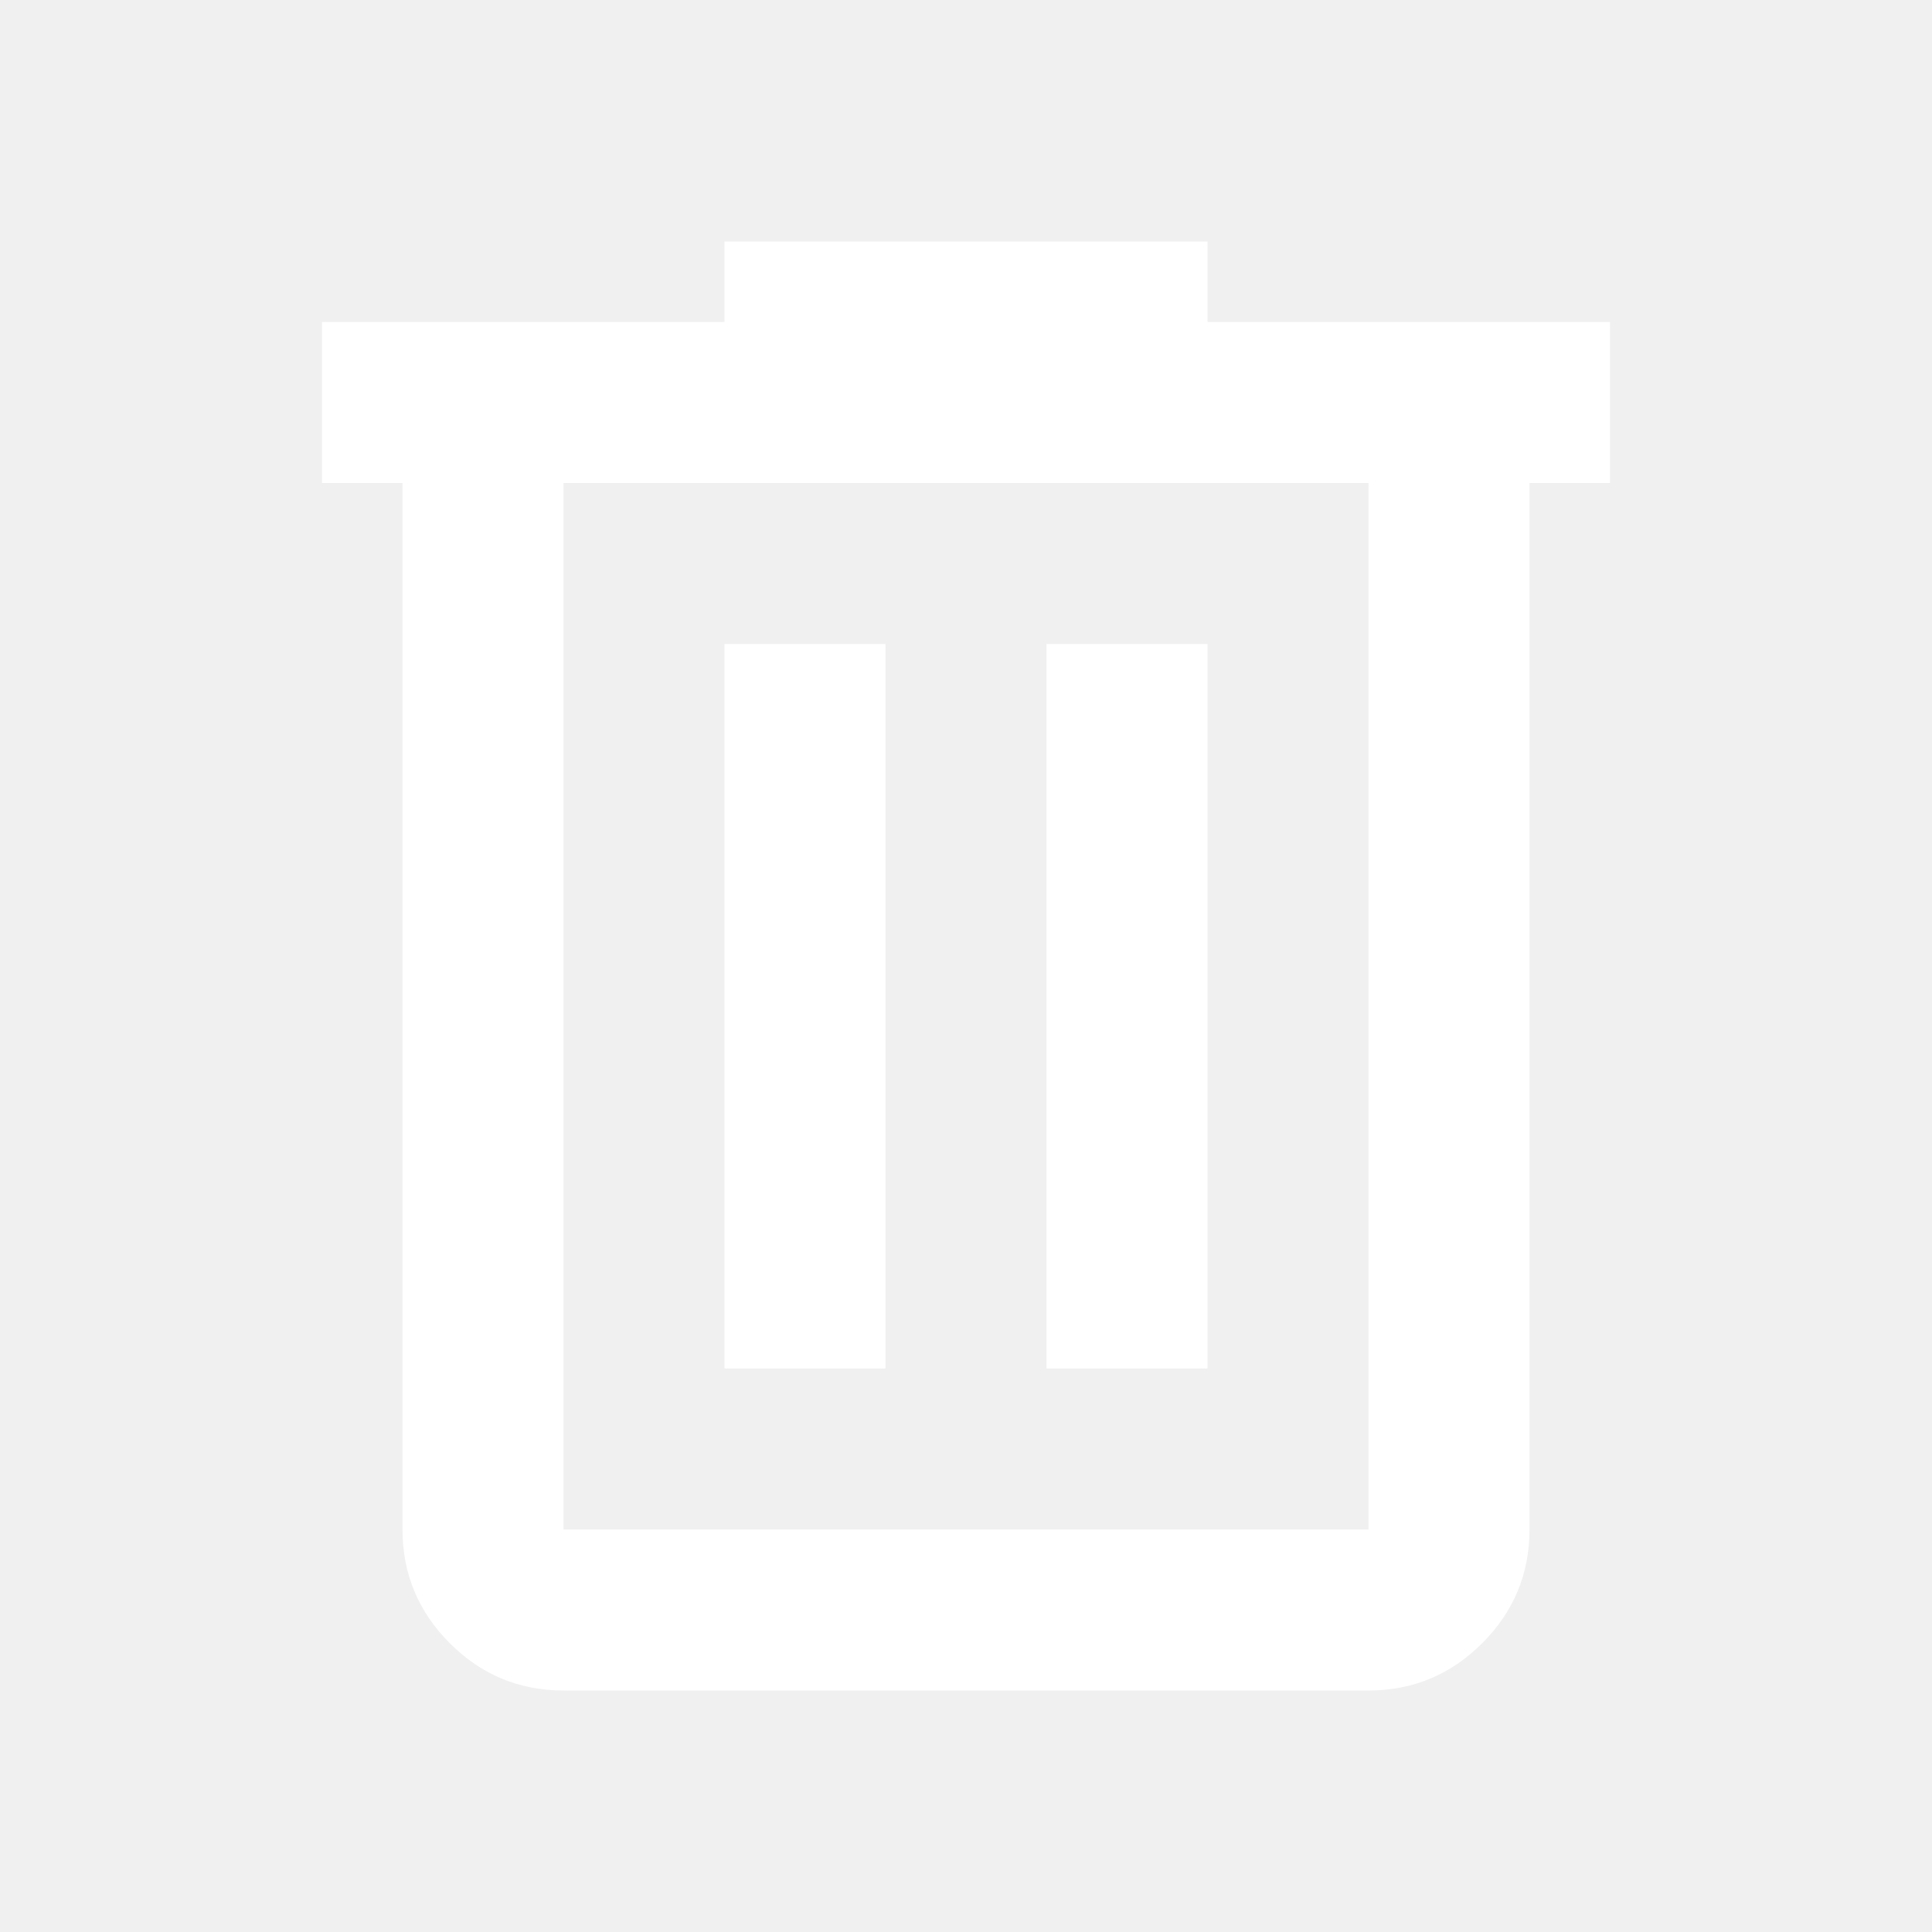
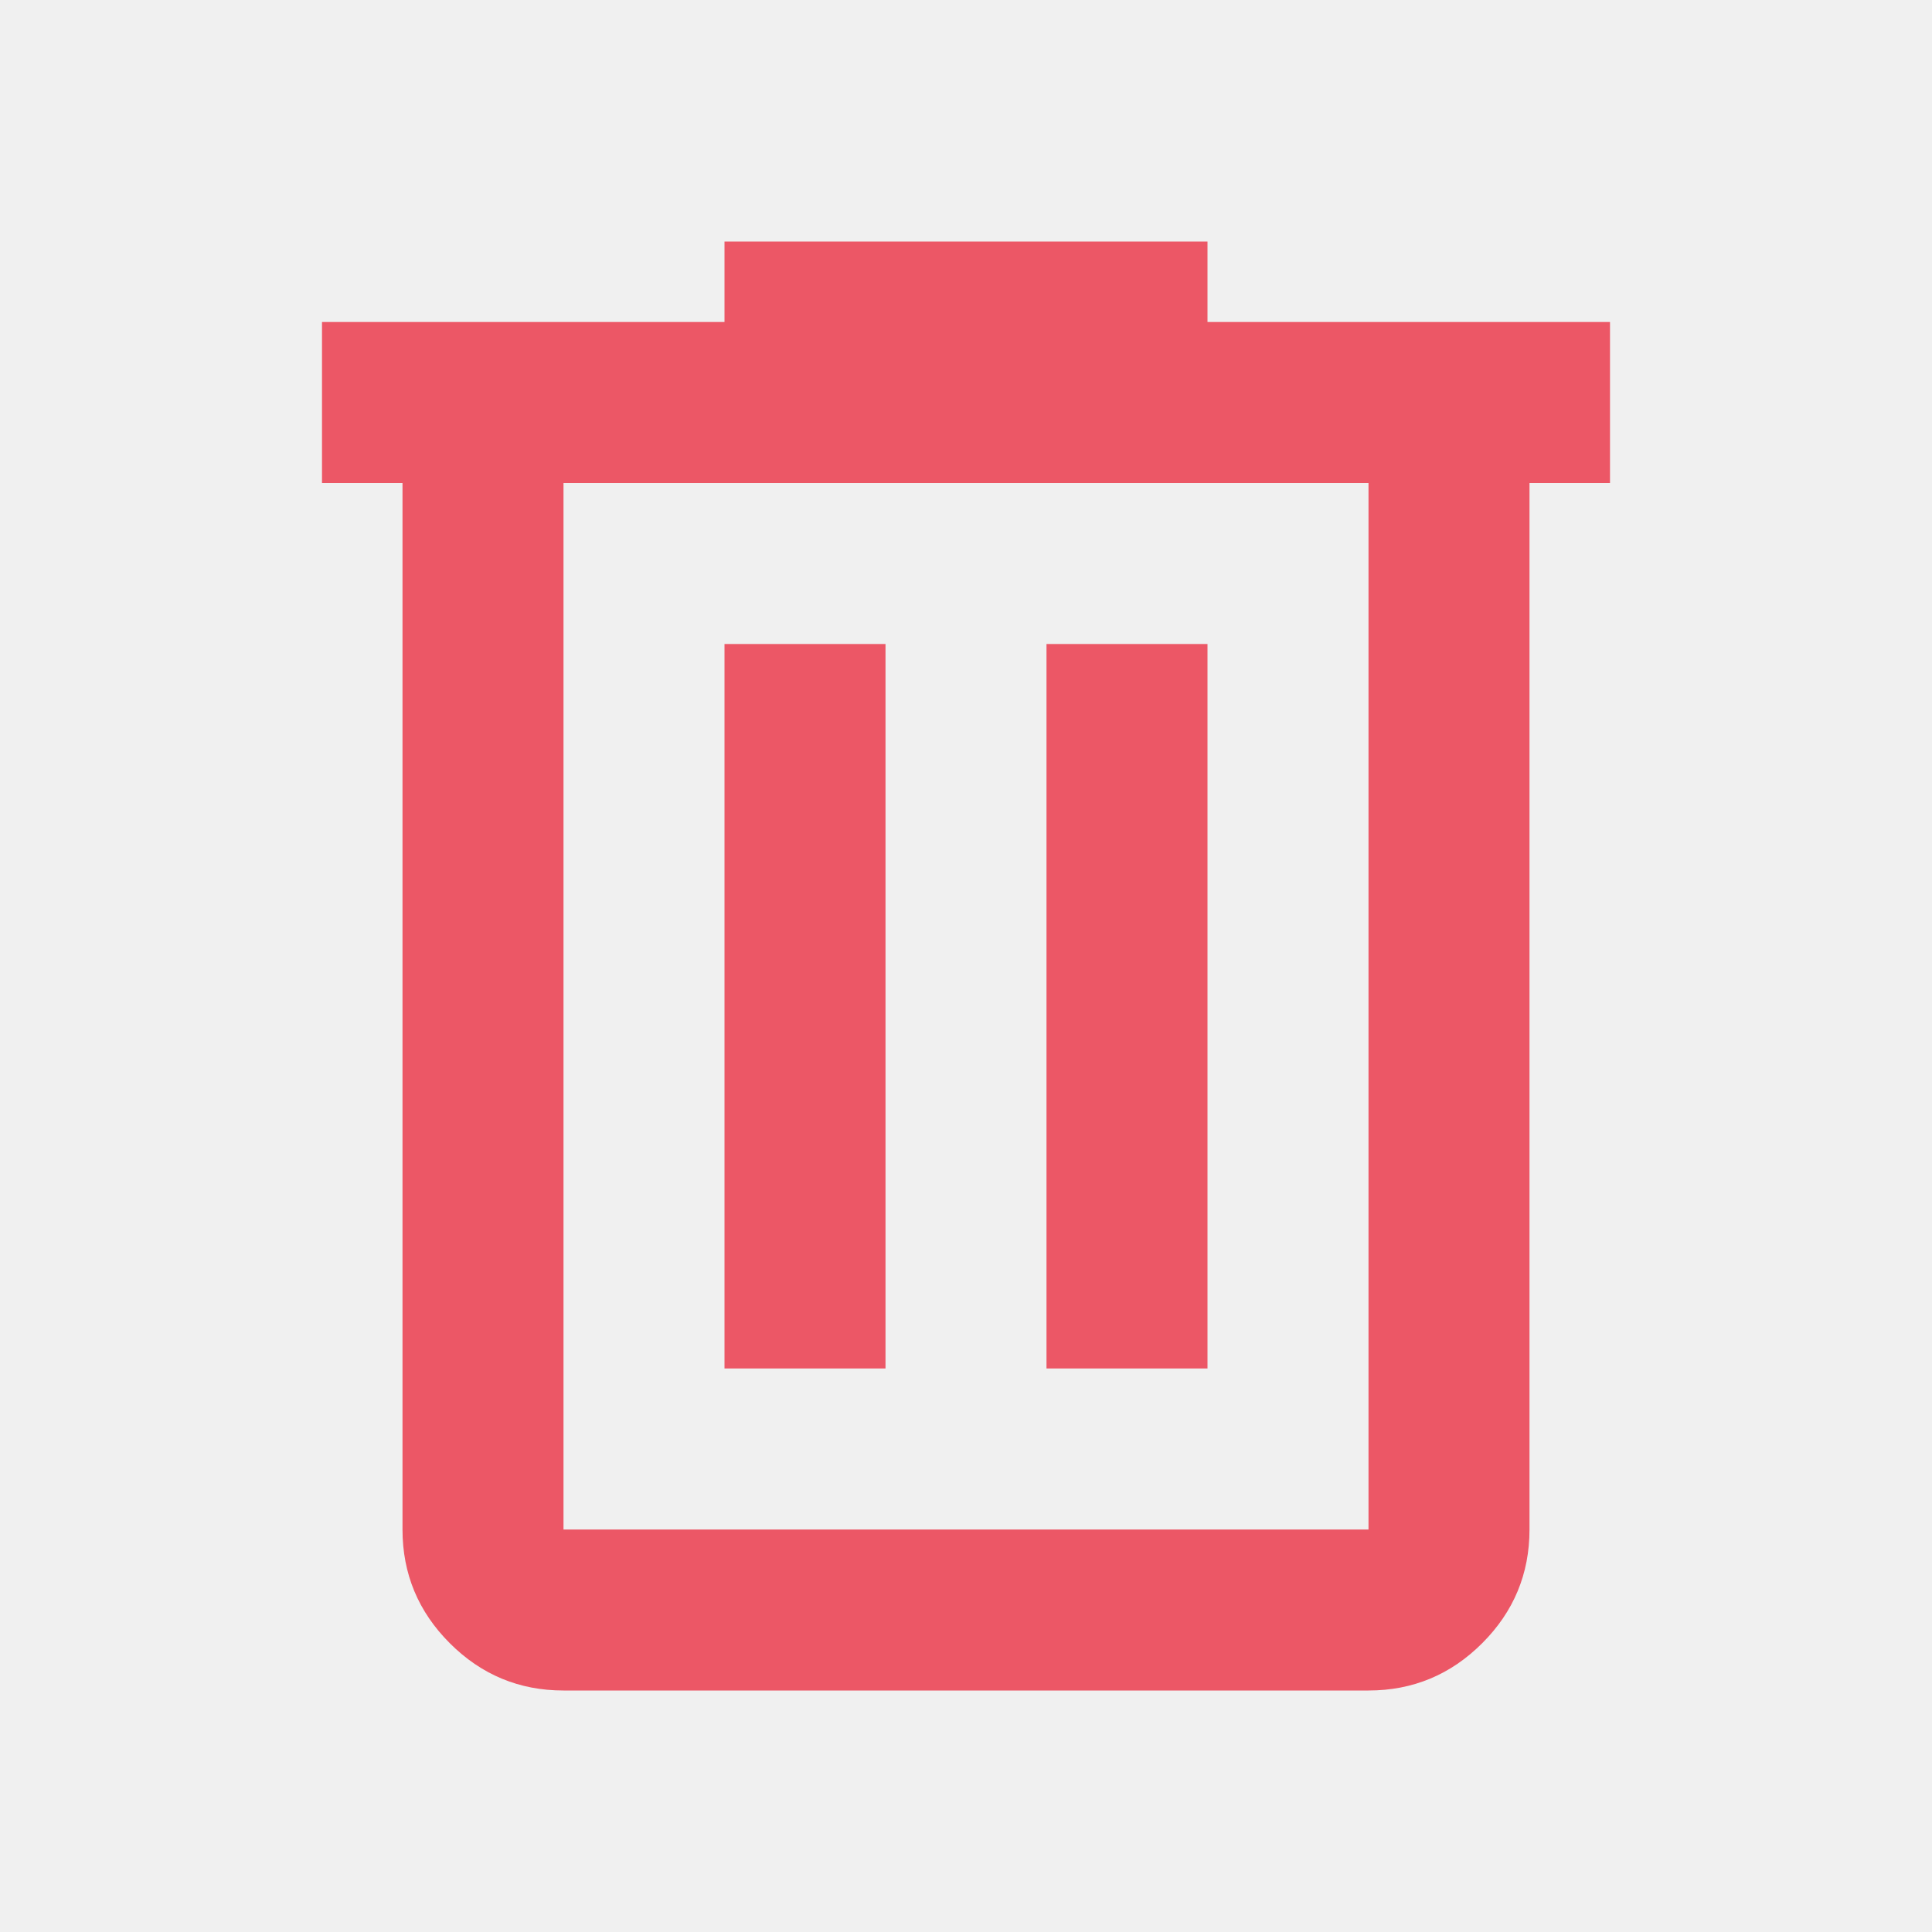
- <svg xmlns="http://www.w3.org/2000/svg" height="24px" viewBox="0 -960 960 960" width="24px" fill="#FFFFFF">
+ <svg xmlns="http://www.w3.org/2000/svg" height="24px" viewBox="0 -960 960 960" width="24px" fill="#EC5766">
  <path d="M280-120q-33 0-56.5-23.5T200-200v-520h-40v-80h200v-40h240v40h200v80h-40v520q0 33-23.5 56.5T680-120H280Zm400-600H280v520h400v-520ZM360-280h80v-360h-80v360Zm160 0h80v-360h-80v360ZM280-720v520-520Z" />
</svg>
